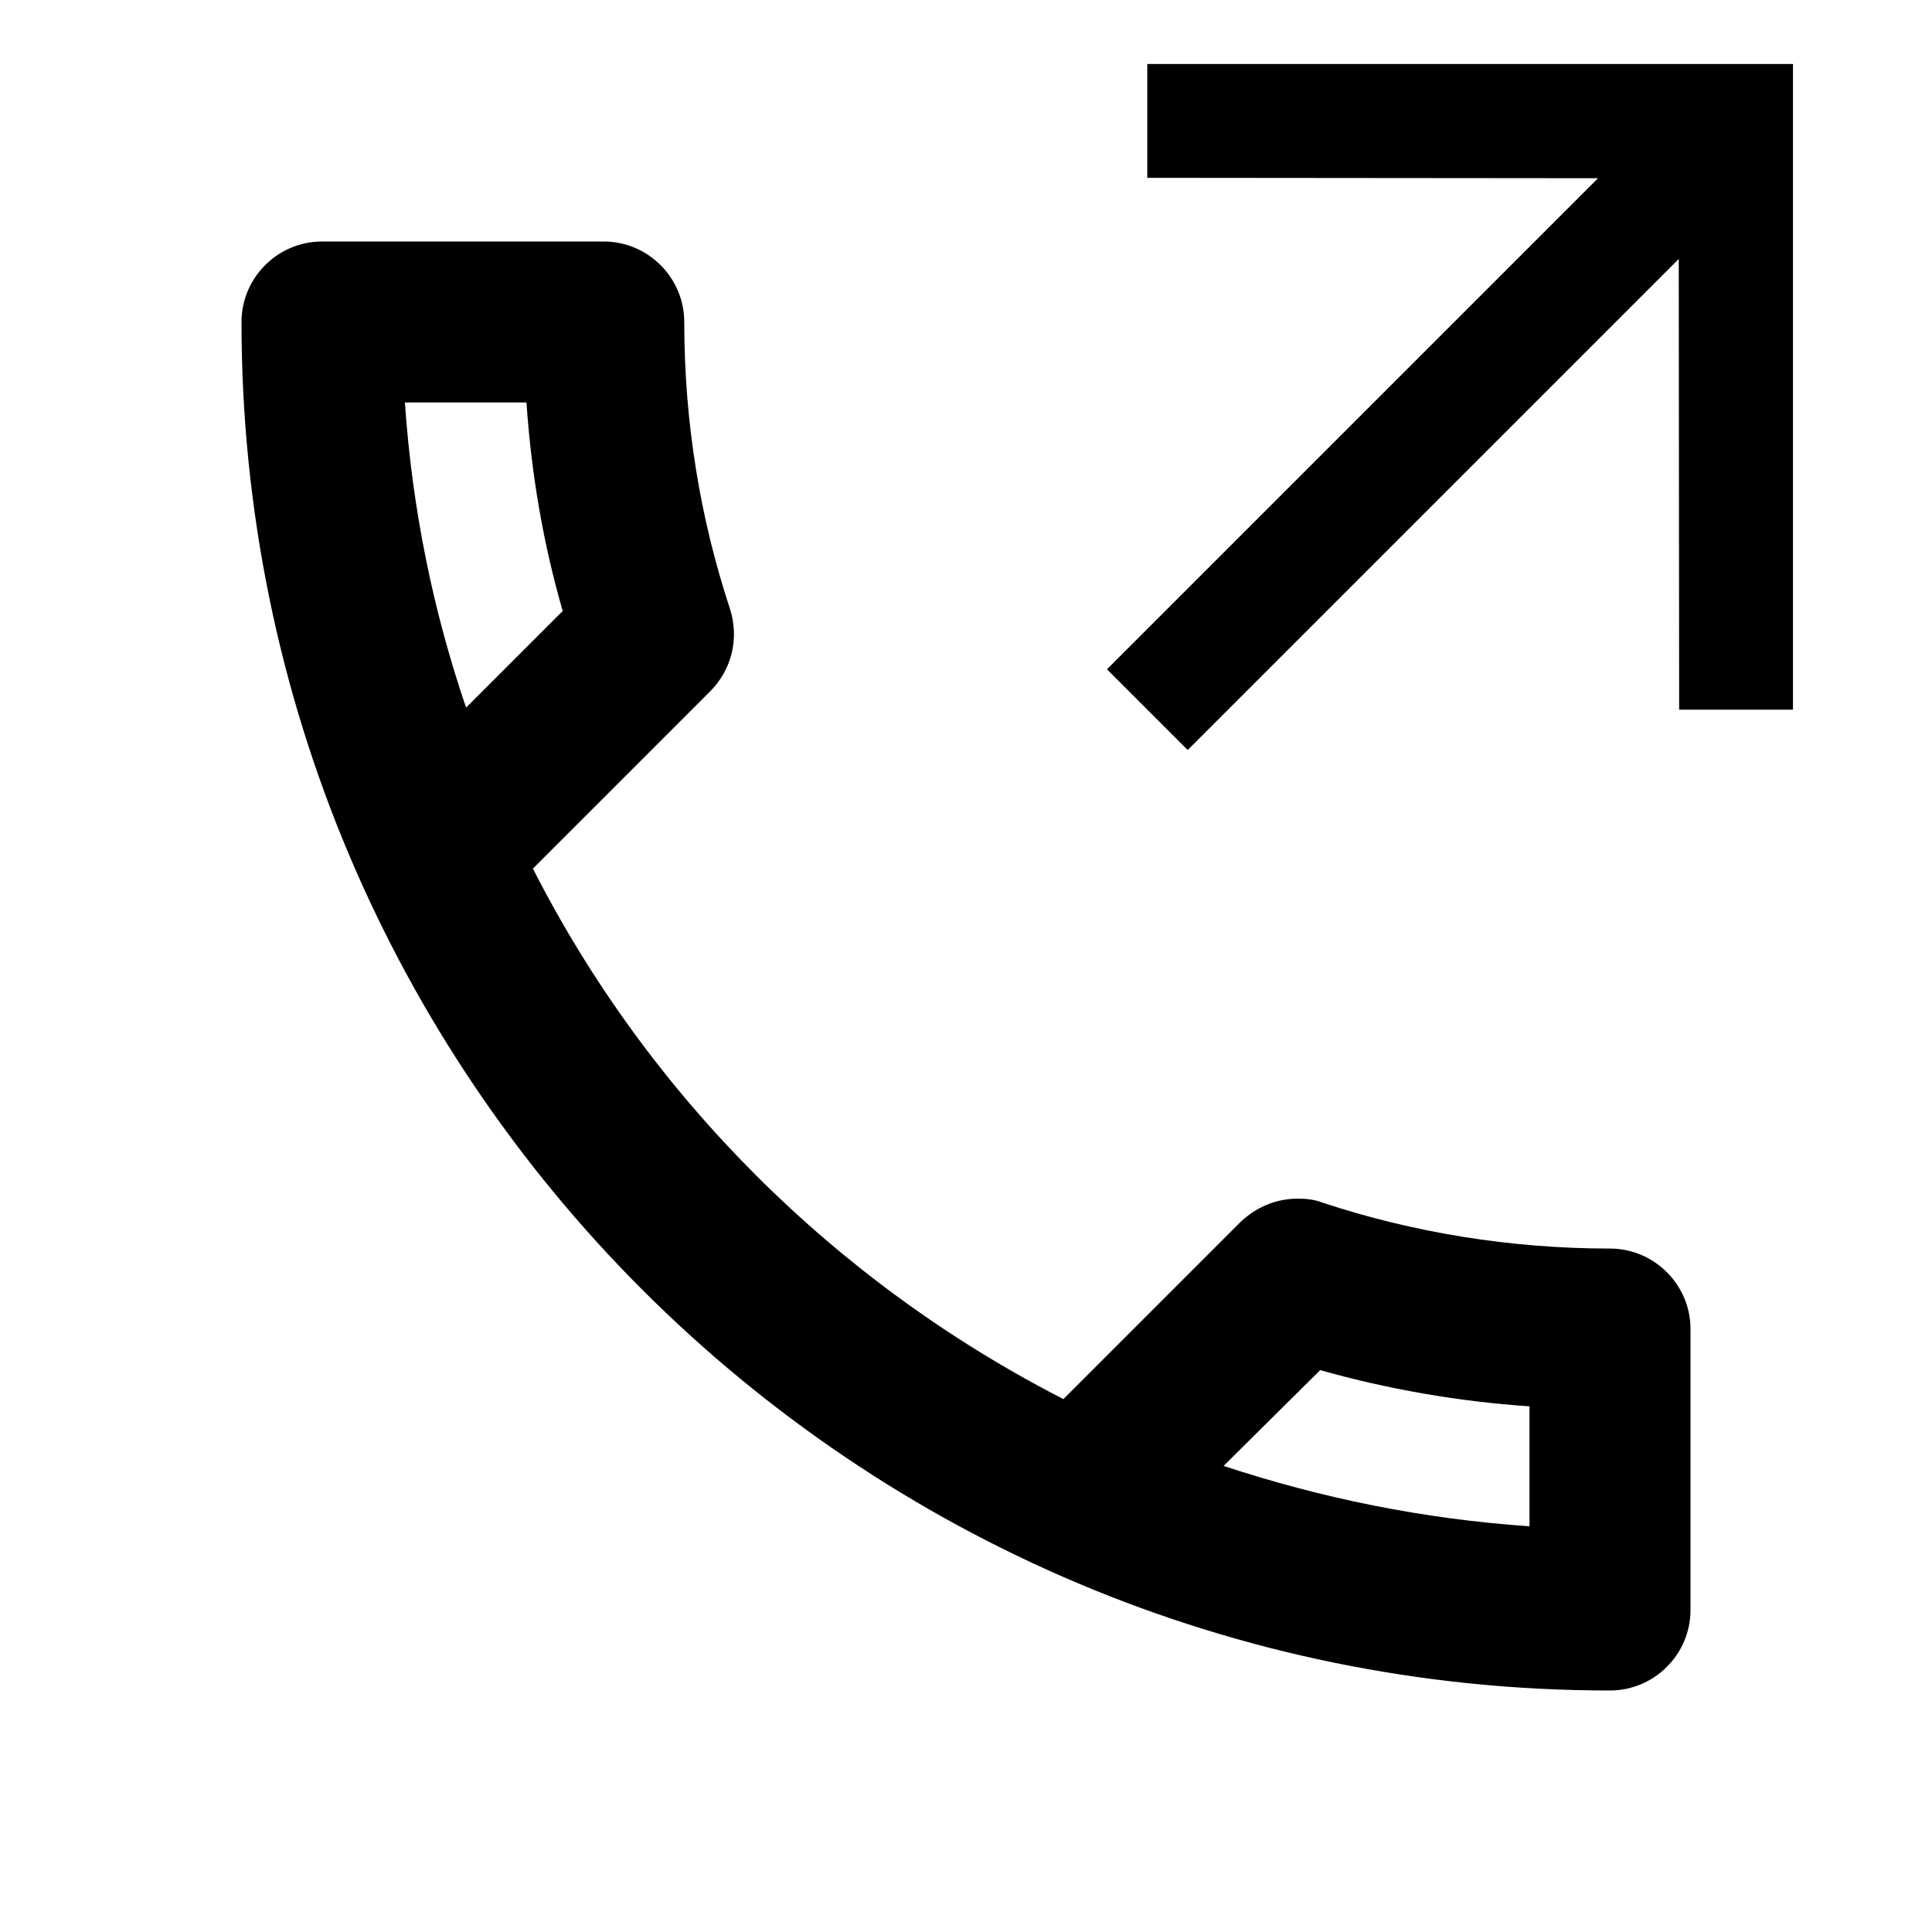
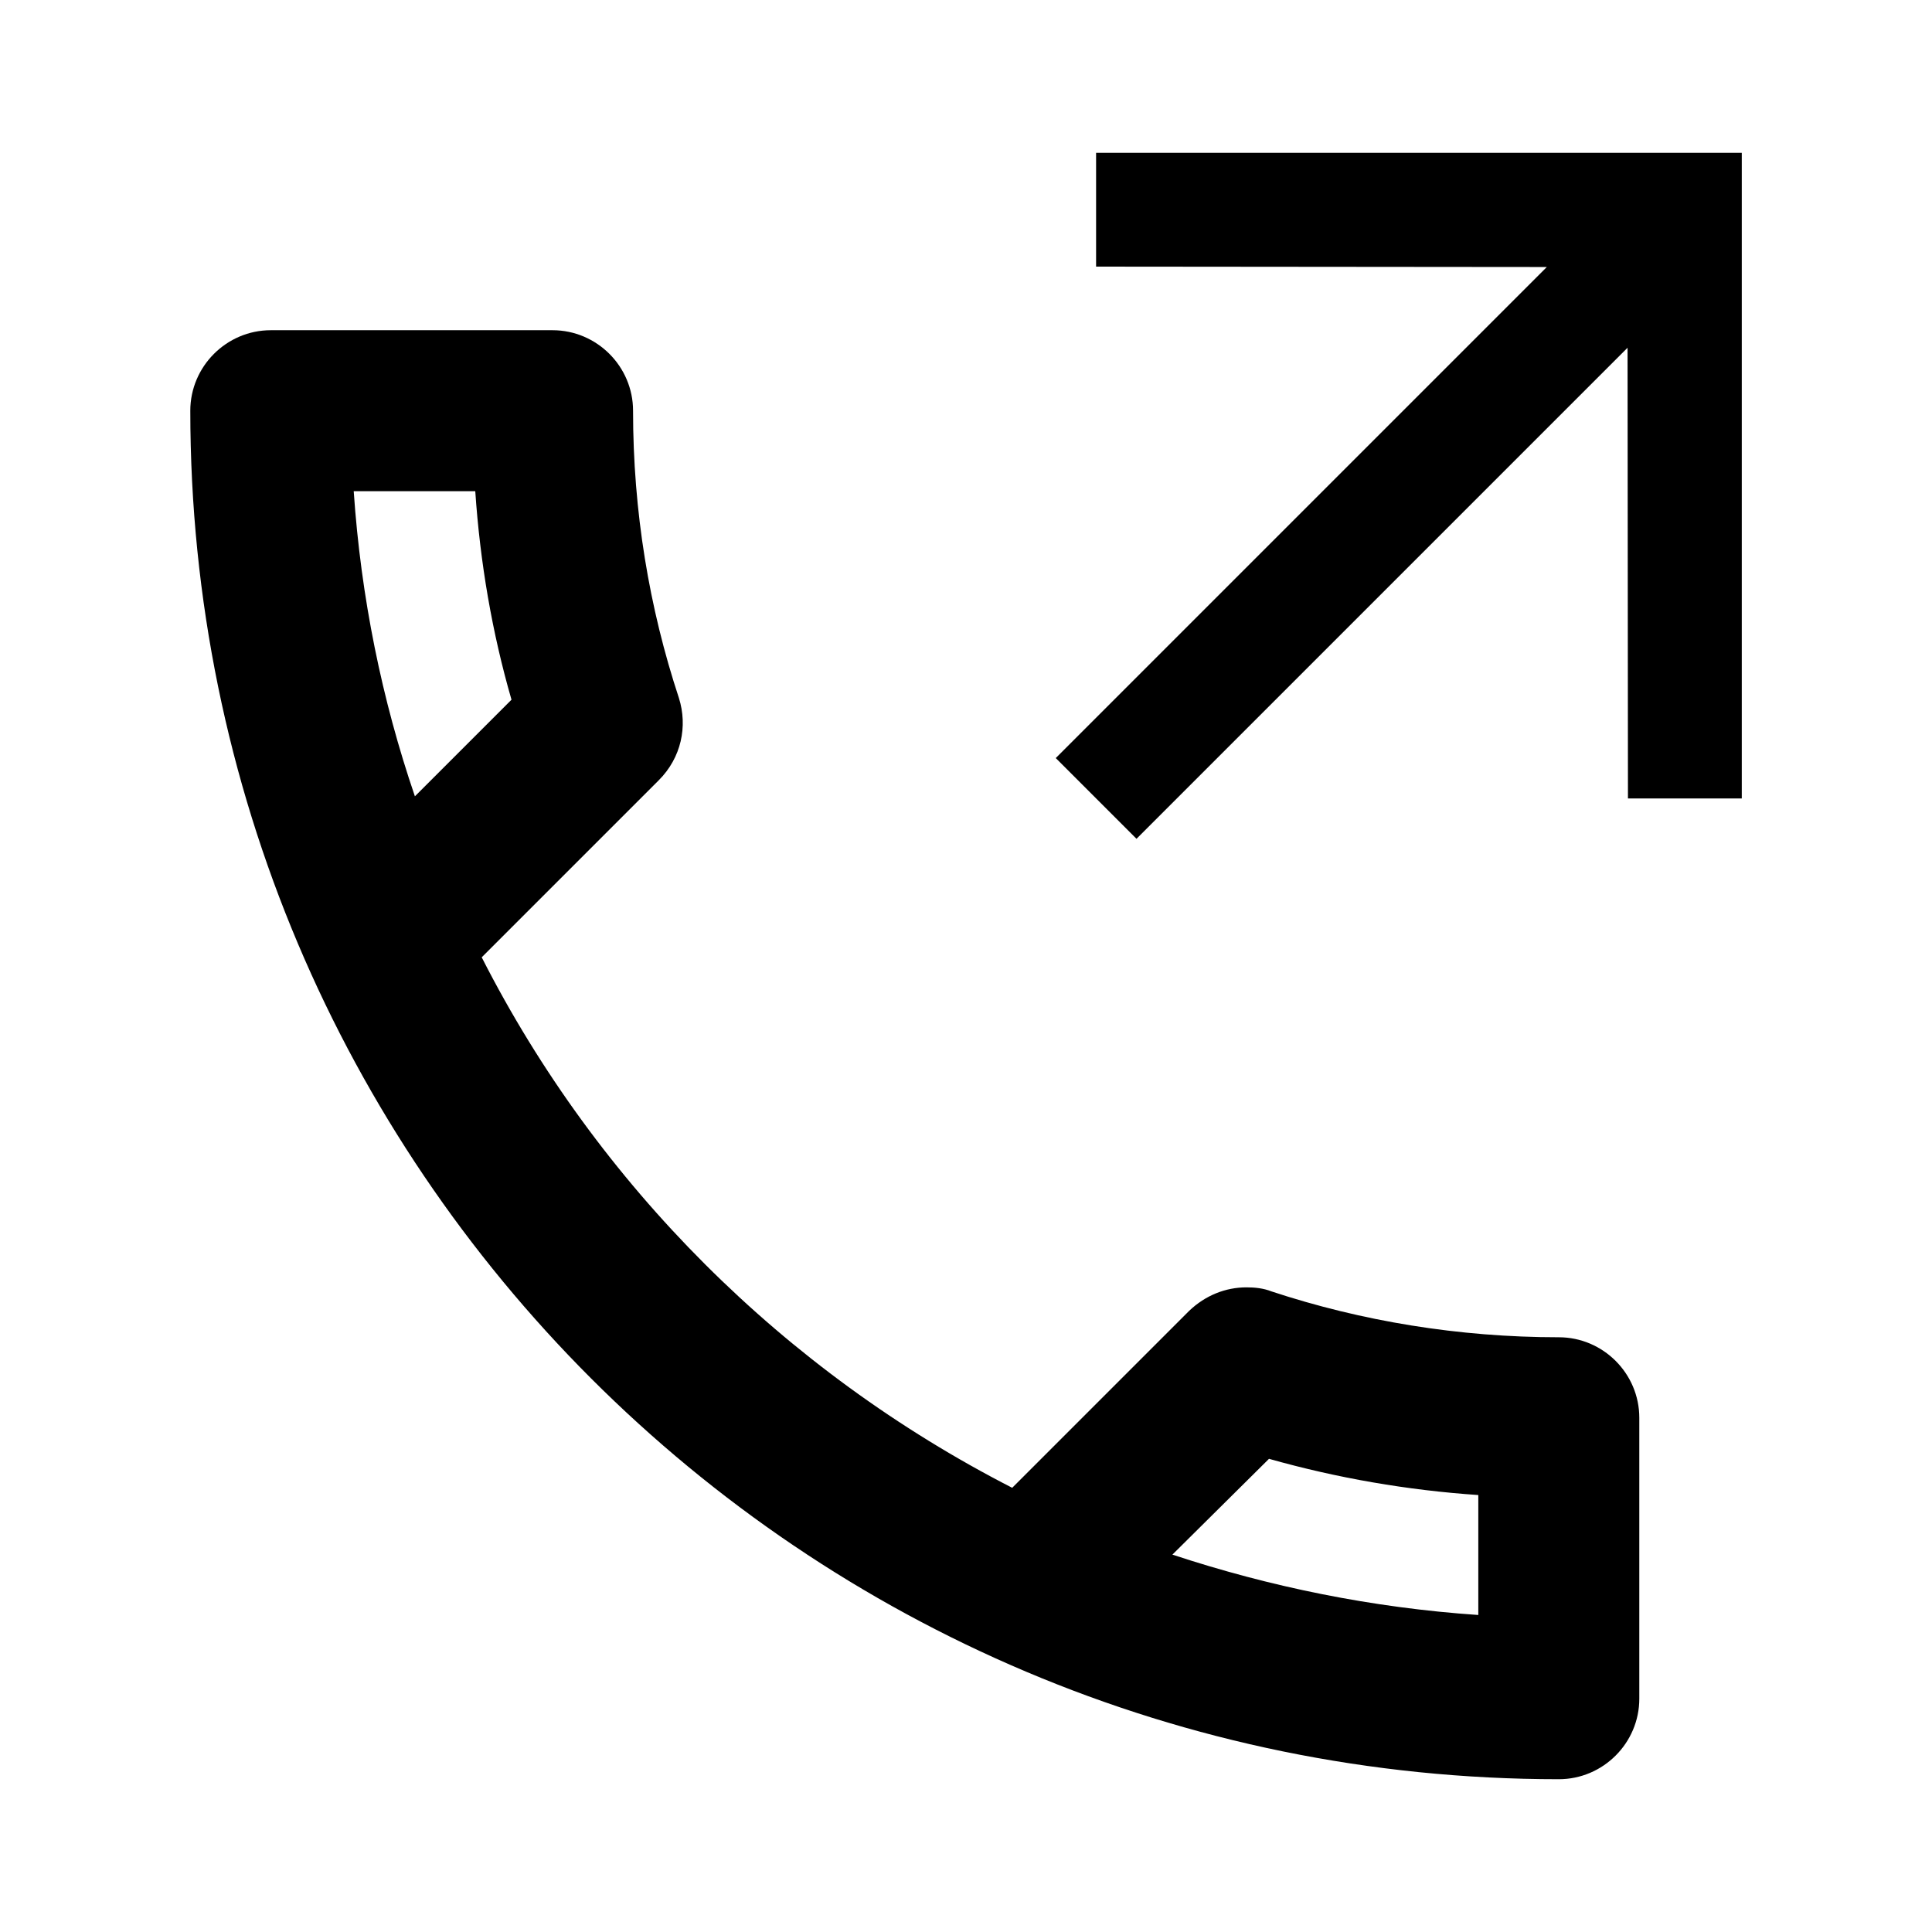
- <svg xmlns="http://www.w3.org/2000/svg" height="24px" viewBox="0 0 24 24" width="24px" fill="#1DC4F2" version="1.1" id="svg6">
+ <svg xmlns="http://www.w3.org/2000/svg" height="24px" viewBox="0 0 24 24" width="24px" fill="#1DC4F2" version="1.1">
  <style>
      path, g, polygon {
        fill: #000000;
      }
    </style>
-   <path d="M6.54 5c.06.89.21 1.76.45 2.59l-1.2 1.2c-.41-1.2-.67-2.47-.76-3.79h1.51m9.86 12.02c.85.24 1.72.39 2.6.45v1.49c-1.32-.09-2.59-.35-3.8-.75l1.2-1.19M7.5 3H4c-.55 0-1 .45-1 1 0 9.39 7.61 17 17 17 .55 0 1-.45 1-1v-3.49c0-.55-.45-1-1-1-1.24 0-2.45-.2-3.57-.57-.1-.04-.21-.05-.31-.05-.26 0-.51.1-.71.29l-2.2 2.2c-2.83-1.45-5.15-3.76-6.59-6.59l2.2-2.2c.28-.28.36-.67.25-1.02C8.7 6.45 8.5 5.25 8.5 4c0-.55-.45-1-1-1z" id="path4" />
-   <path d="M 14.252,0.795 V 2.209 l 5.599,0.005 -6.1,6.1 1.003,1.003 6.1,-6.1 0.005,5.599 h 1.414 V 0.795 Z" id="path6" style="stroke-width:1.184" />
+   <path d="m 5.904,6.102 c 0.06,0.89 0.21,1.76 0.45,2.59 l -1.2,1.2 c -0.41,-1.2 -0.67,-2.47 -0.76,-3.79 h 1.51 m 9.86,12.02 c 0.85,0.24 1.72,0.39 2.6,0.45 v 1.49 c -1.32,-0.09 -2.59,-0.35 -3.8,-0.75 l 1.2,-1.19 m -8.9,-14.02 h -3.5 c -0.55,0 -1,0.45 -1,1 0,9.39 7.61,17 17,17 0.55,0 1,-0.45 1,-1 v -3.49 c 0,-0.55 -0.45,-1 -1,-1 -1.24,0 -2.45,-0.2 -3.57,-0.57 -0.1,-0.04 -0.21,-0.05 -0.31,-0.05 -0.26,0 -0.51,0.1 -0.71,0.29 l -2.2,2.2 c -2.83,-1.45 -5.15,-3.76 -6.59,-6.59 l 2.2,-2.2 c 0.28,-0.28 0.36,-0.67 0.25,-1.02 -0.37,-1.12 -0.57,-2.32 -0.57,-3.57 0,-0.55 -0.45,-1 -1,-1 z" />
+   <path d="m 13.616,1.898 v 1.414 l 5.599,0.005 -6.1,6.1 1.003,1.003 6.1,-6.1 0.005,5.599 h 1.414 V 1.898 Z" />
</svg>
